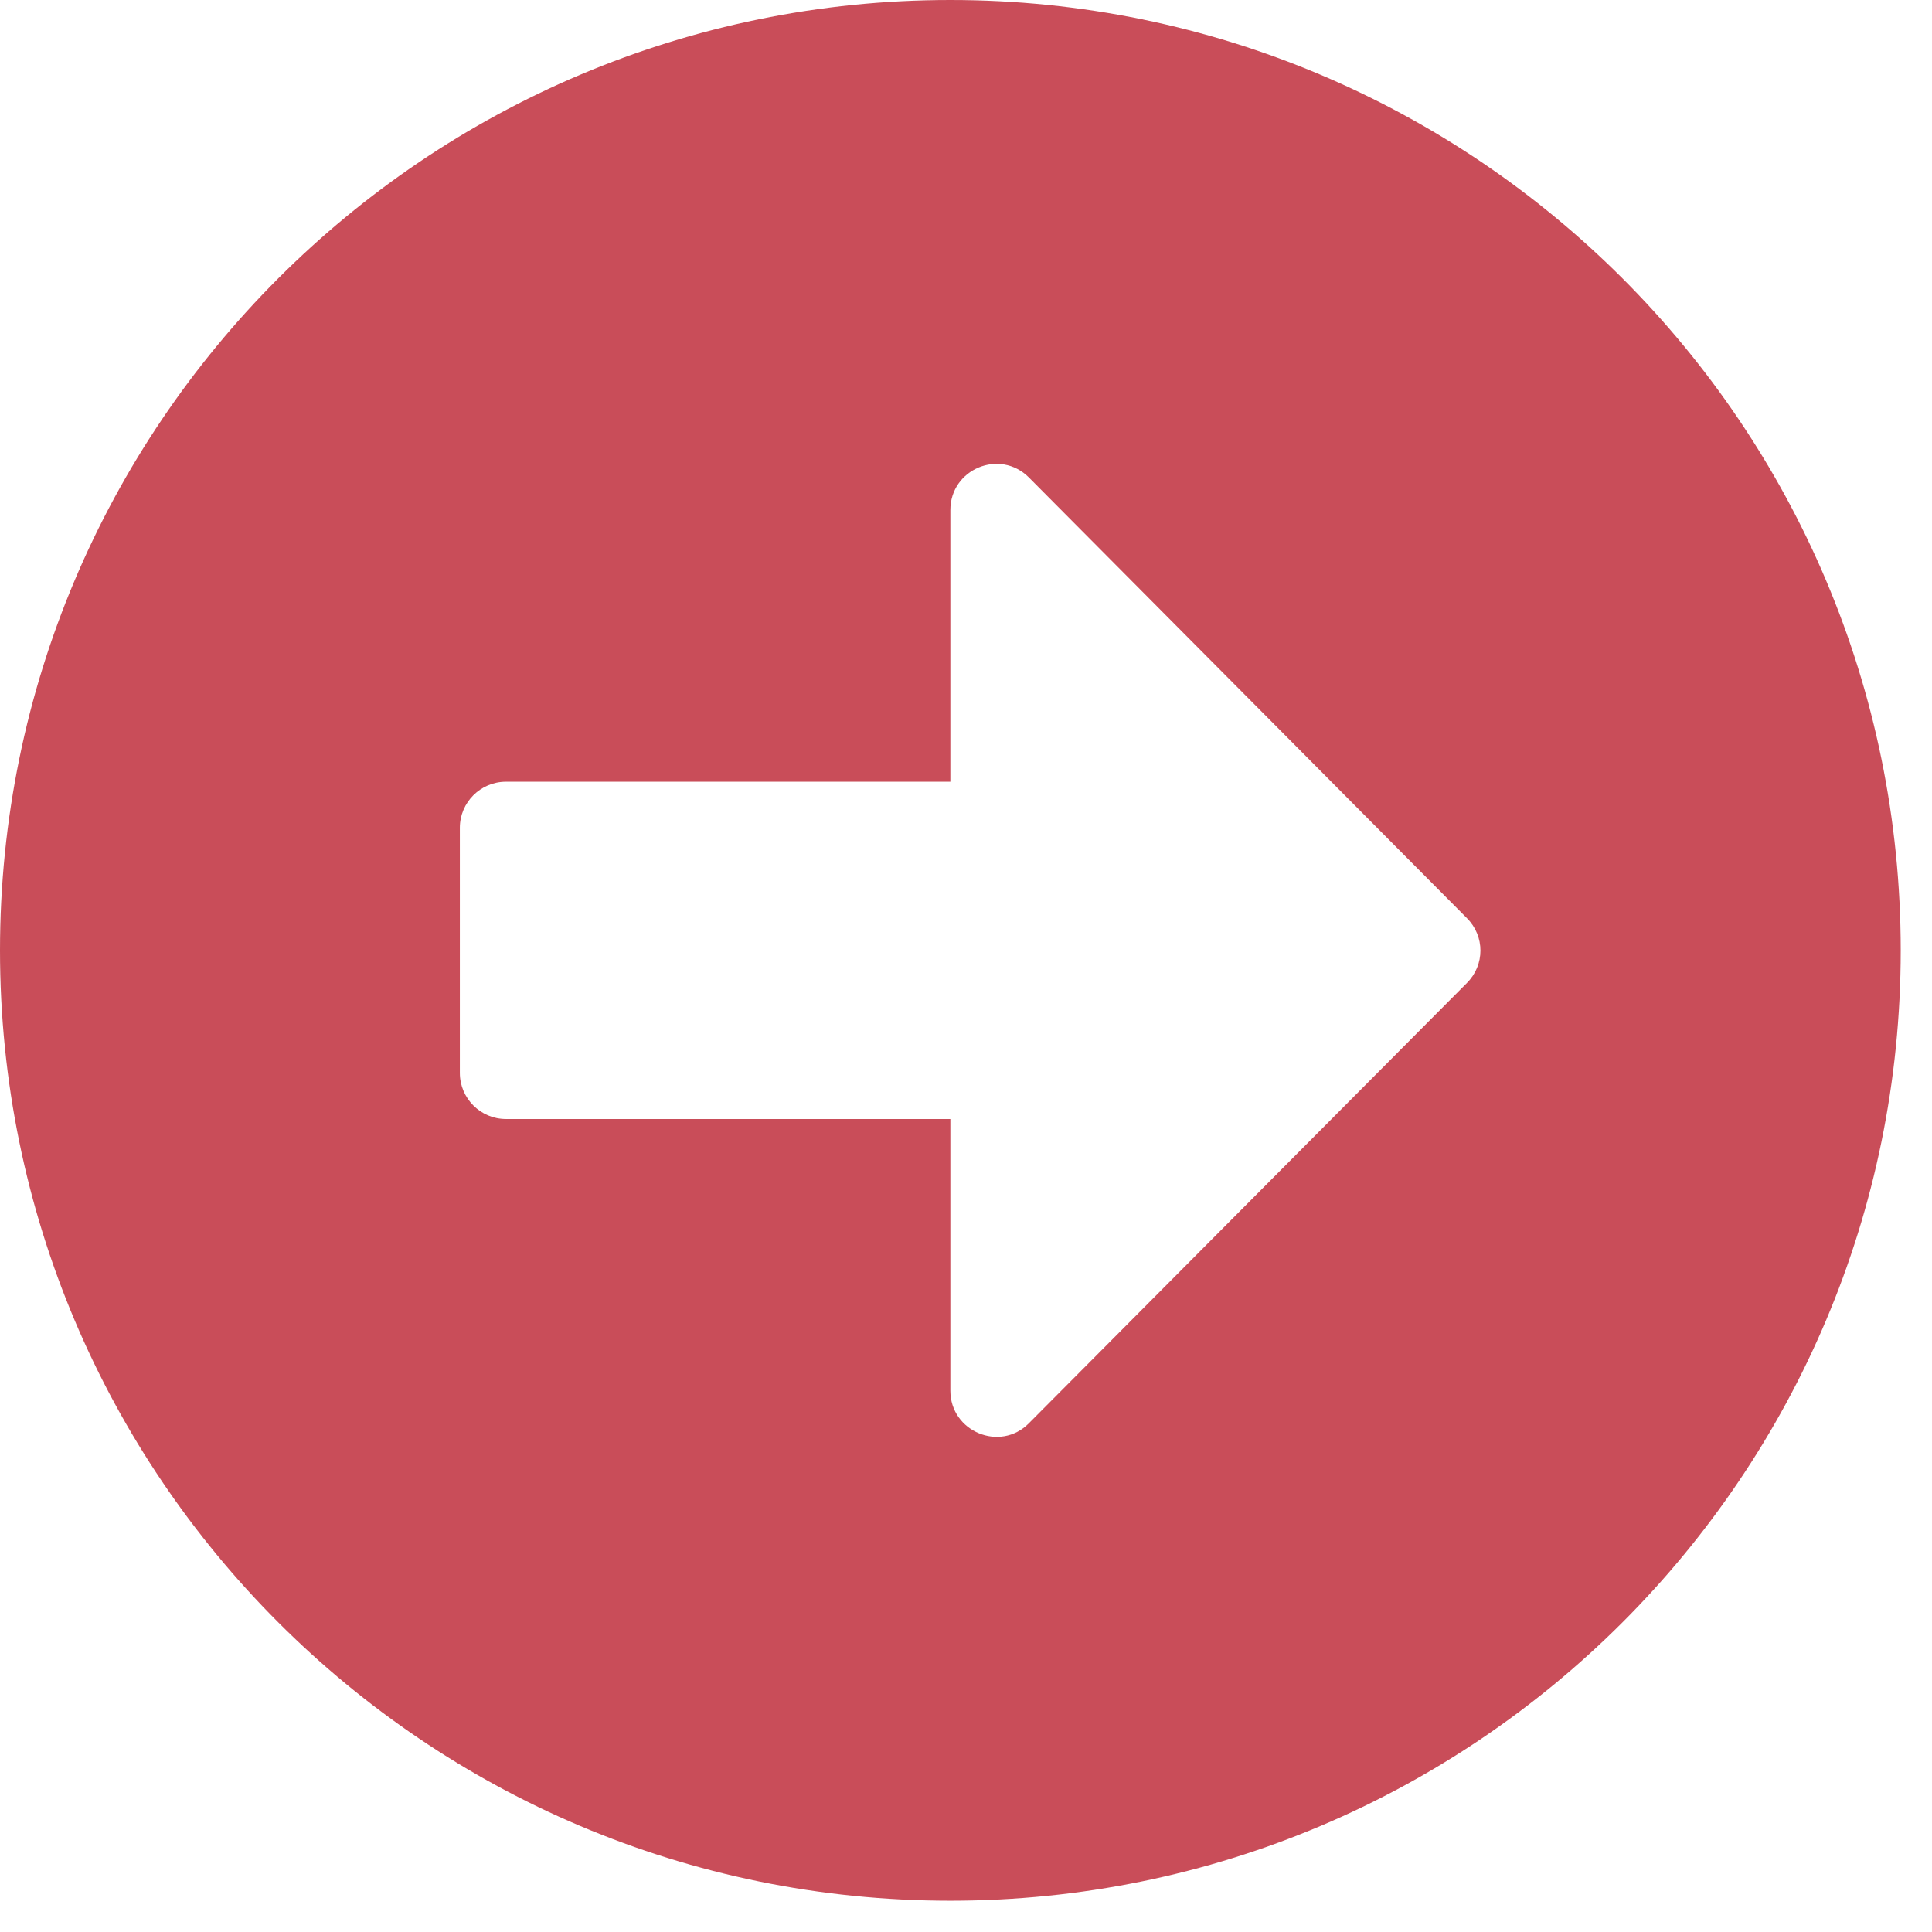
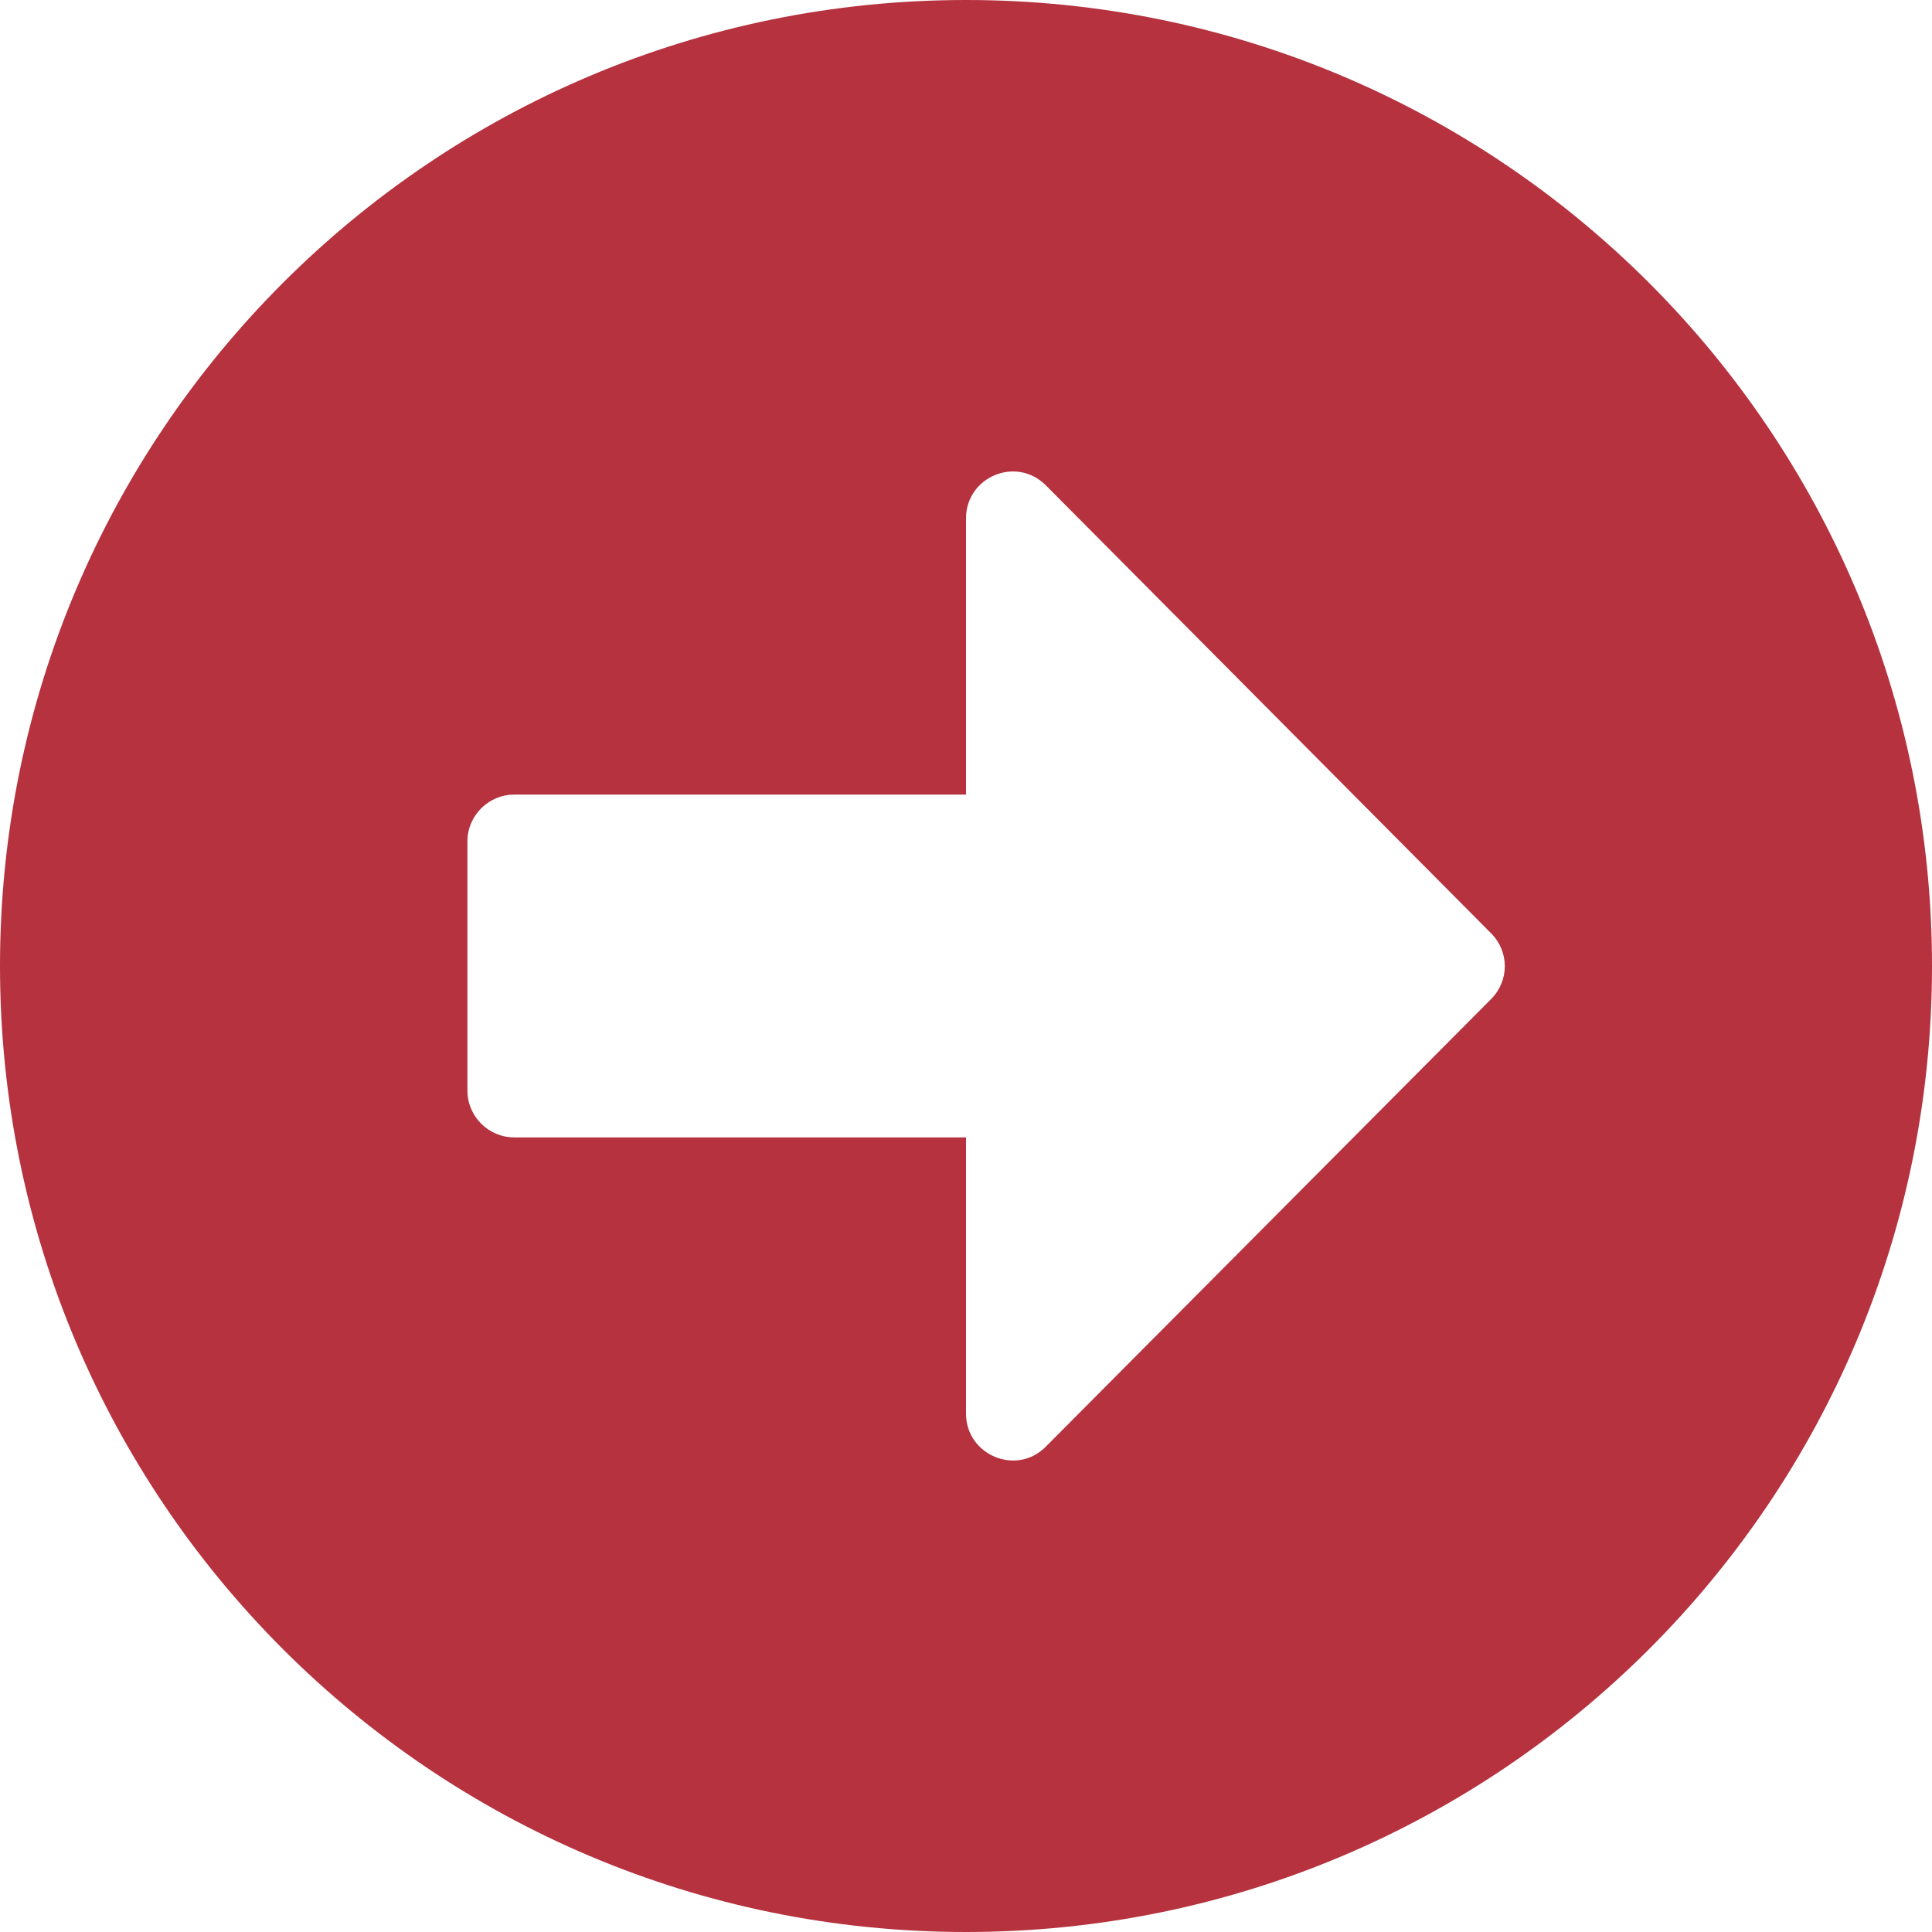
- <svg xmlns="http://www.w3.org/2000/svg" width="53" height="53" viewBox="0 0 53 53" fill="none">
-   <path d="M26.071 0C40.473 0 52.142 11.669 52.142 26.071C52.142 40.473 40.473 52.142 26.071 52.142C11.669 52.142 0 40.473 0 26.071C0 11.669 11.669 0 26.071 0ZM13.877 30.697H26.071V38.15C26.071 39.275 27.438 39.842 28.226 39.043L40.242 26.965C40.736 26.471 40.736 25.682 40.242 25.188L28.226 13.099C27.427 12.3 26.071 12.867 26.071 13.992V21.445H13.877C13.183 21.445 12.615 22.013 12.615 22.707V29.435C12.615 30.129 13.183 30.697 13.877 30.697Z" fill="#C94D59" />
+ <svg xmlns="http://www.w3.org/2000/svg" width="31" height="31" viewBox="0 0 31 31" fill="none">
+   <path d="M15.5 0C24.062 0 31 6.938 31 15.5C31 24.062 24.062 31 15.5 31C6.938 31 0 24.062 0 15.5C0 6.938 6.938 0 15.5 0ZM8.25 18.25H15.5V22.681C15.5 23.35 16.312 23.688 16.781 23.212L23.925 16.031C24.219 15.738 24.219 15.269 23.925 14.975L16.781 7.787C16.306 7.312 15.5 7.65 15.5 8.319V12.75H8.25C7.838 12.75 7.5 13.088 7.5 13.5V17.5C7.5 17.913 7.838 18.25 8.25 18.25Z" fill="#B5323E" />
</svg>
